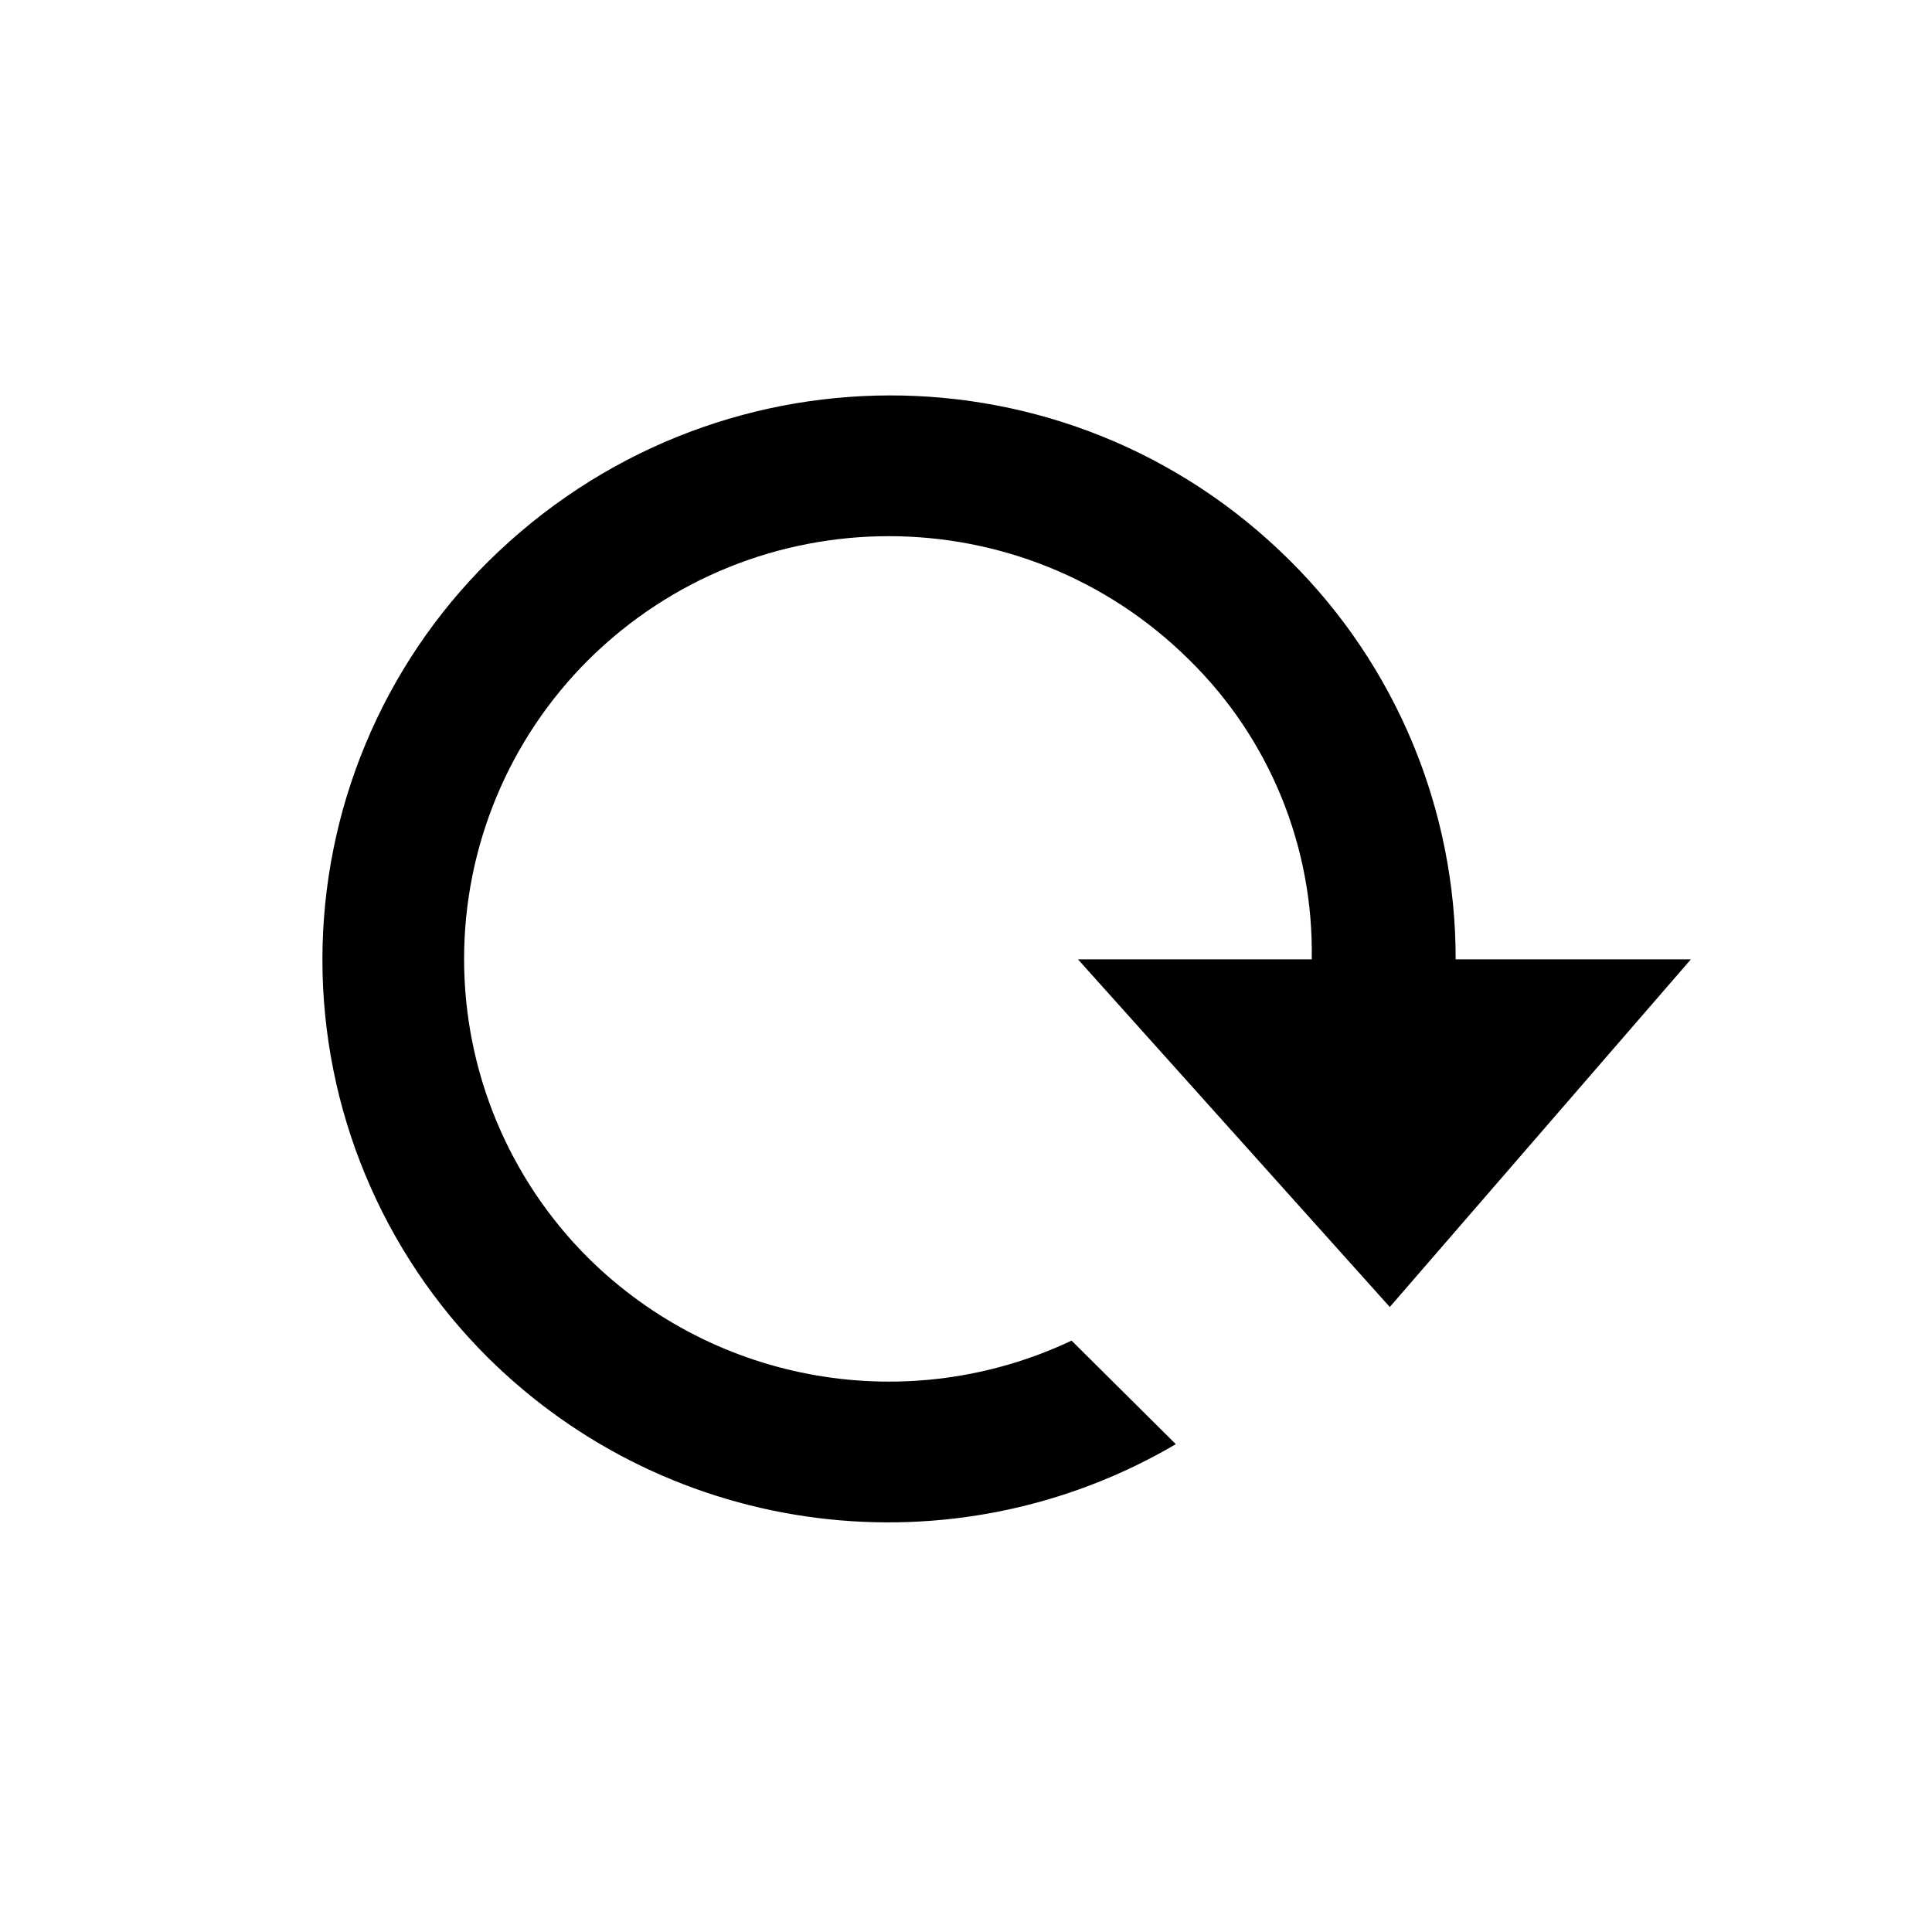
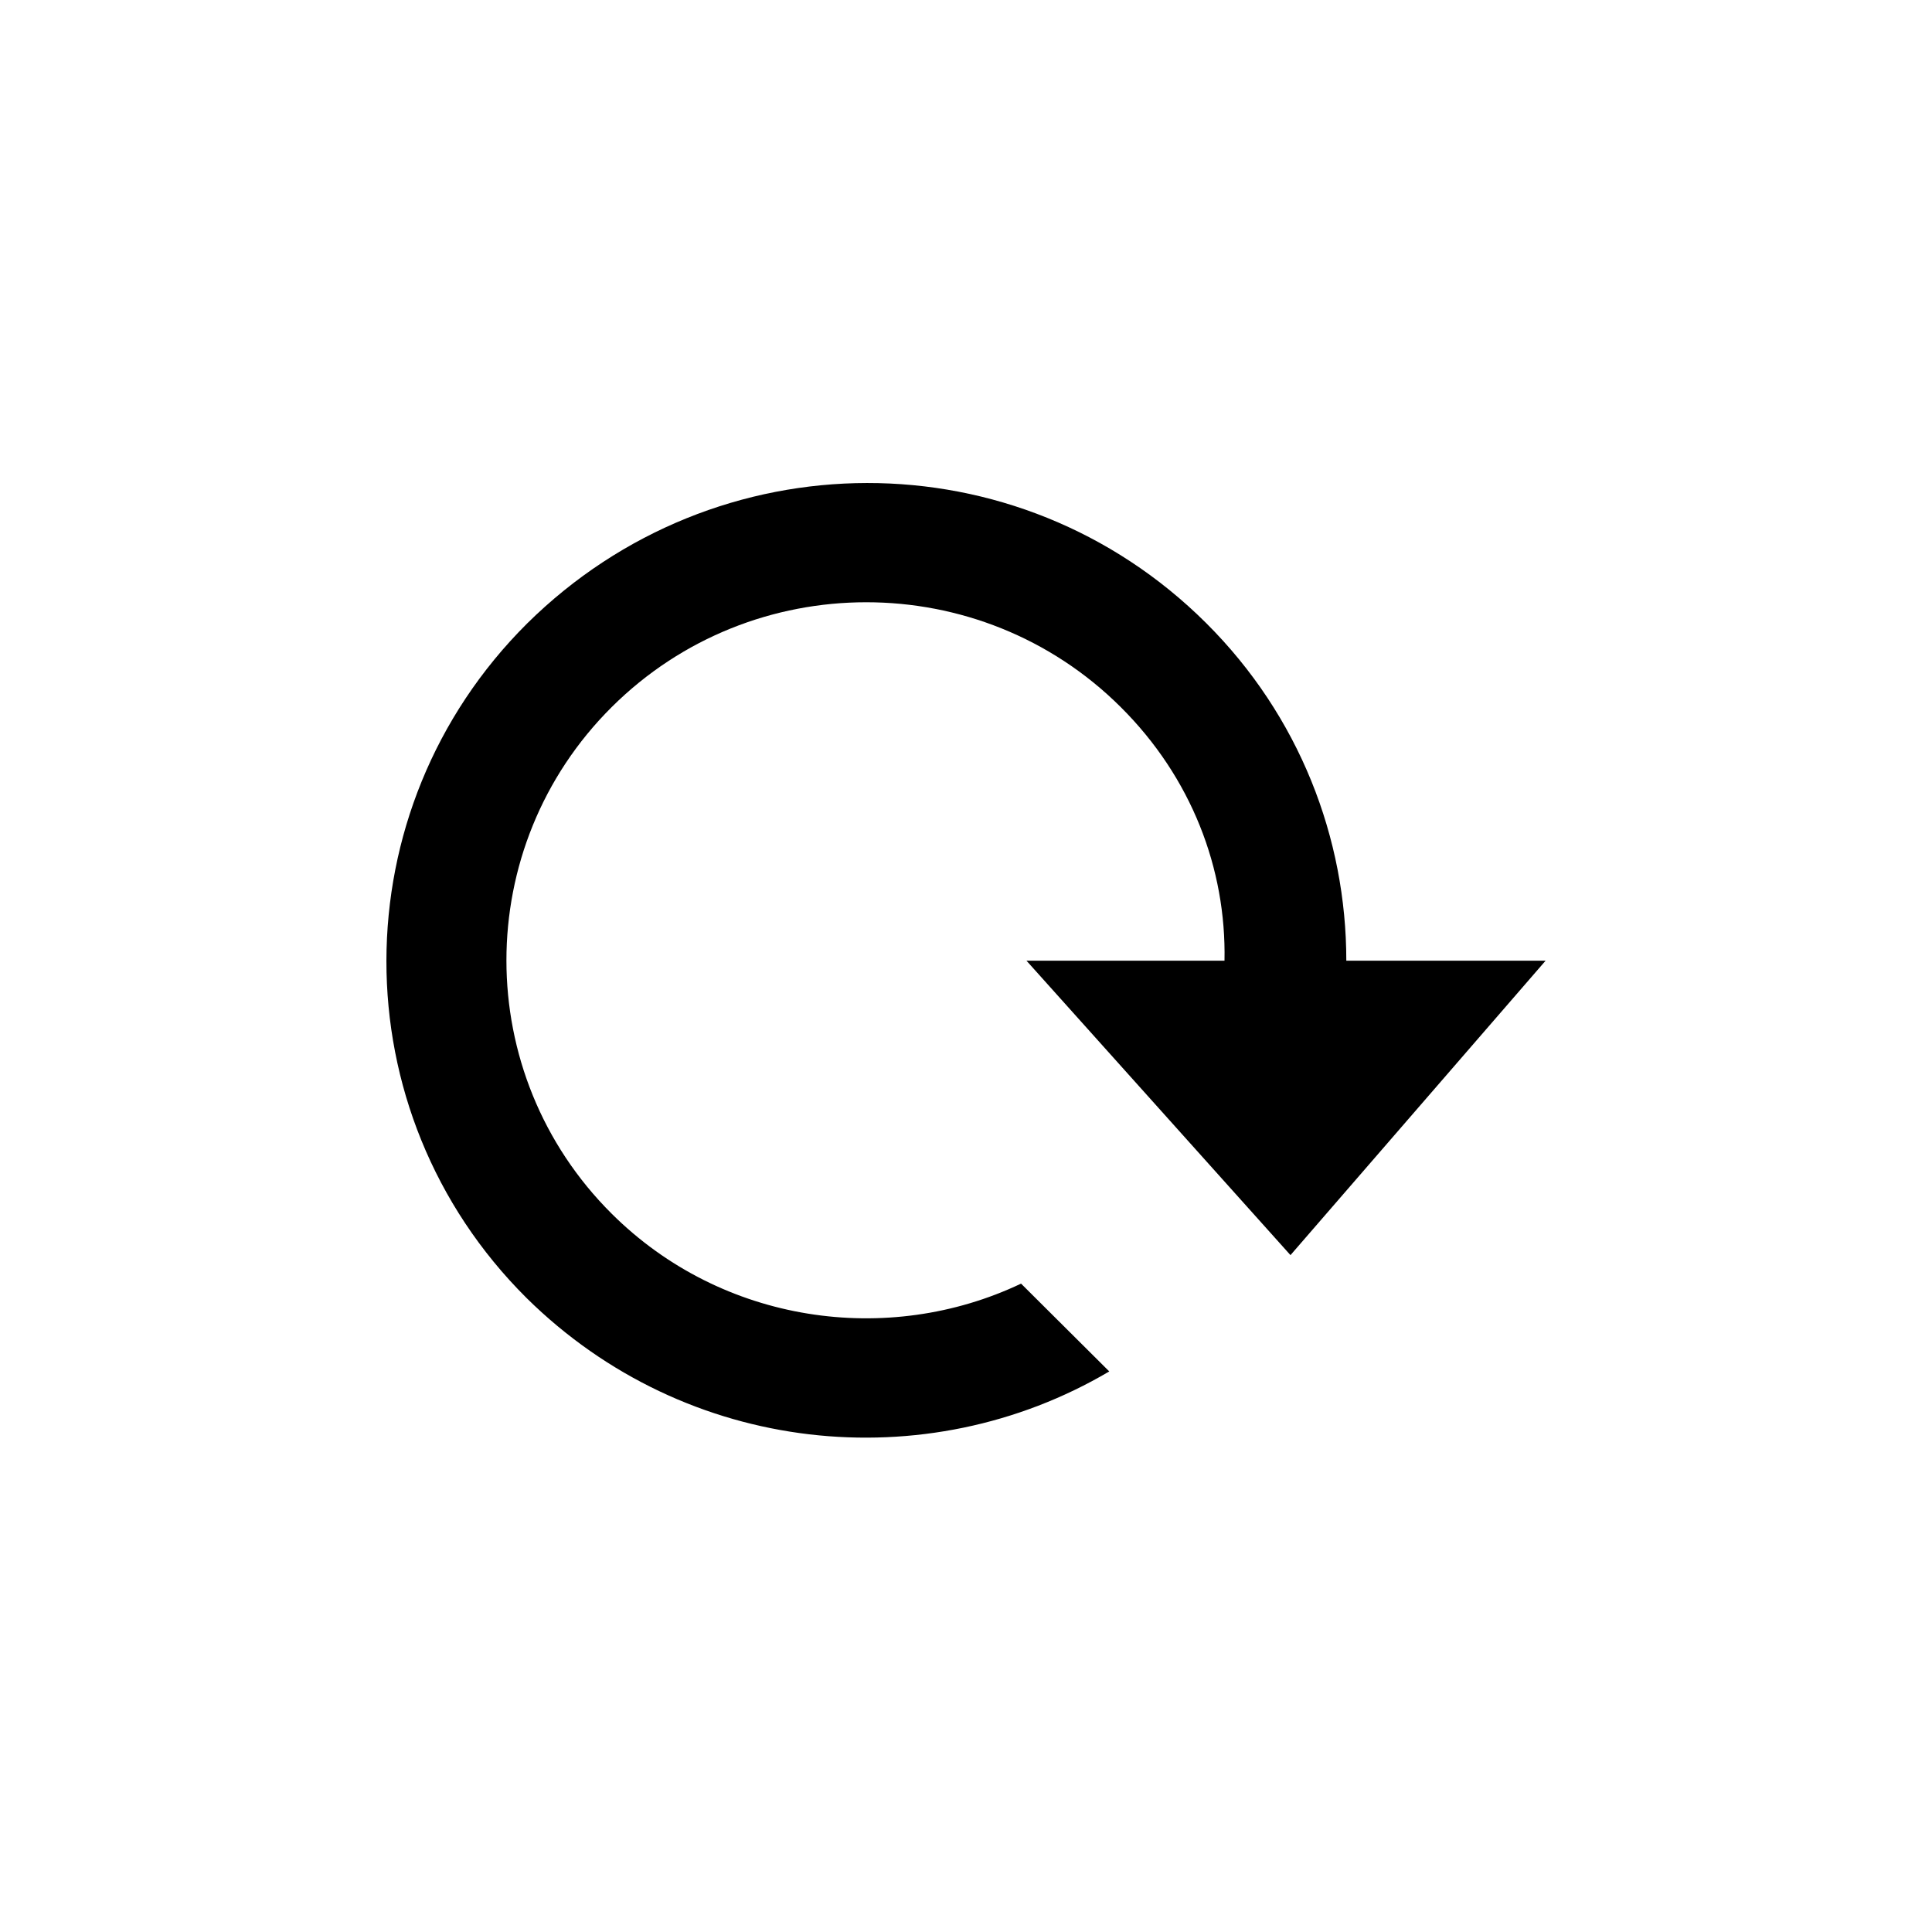
- <svg xmlns="http://www.w3.org/2000/svg" viewBox="0 0 20 20">
-   <path d="M15.069 9.931h2.435l-3.117 3.599-3.228-3.599h2.42a4.234 4.234 0 00-1.268-3.1 4.417 4.417 0 00-6.22 0 4.369 4.369 0 000 6.193 4.425 4.425 0 005.002.854l1.079 1.072a5.884 5.884 0 01-7.122-.897 5.808 5.808 0 01.007-8.243c2.31-2.284 6-2.291 8.295-.008a5.805 5.805 0 011.717 4.13z" fill="#000" fill-rule="evenodd" />
+ <svg xmlns="http://www.w3.org/2000/svg" width="20px" height="20px" viewBox="0 0 20 20" version="1.1">
+   <g id="Tools/reset" stroke="none" stroke-width="1" fill="none" fill-rule="evenodd">
+     <path d="M13.937,9.945 L16,9.945 L13.359,12.993 L10.626,9.945 L12.676,9.945 C12.695,8.993 12.334,8.048 11.601,7.319 C10.148,5.873 7.787,5.873 6.333,7.319 C4.879,8.765 4.879,11.119 6.333,12.565 C7.476,13.702 9.191,13.943 10.57,13.288 L11.483,14.197 C9.588,15.315 7.103,15.068 5.451,13.437 C3.512,11.509 3.519,8.382 5.457,6.454 C7.414,4.52 10.539,4.513 12.484,6.448 C13.453,7.412 13.937,8.678 13.937,9.945 Z" id="Path" fill="#000000" />
+   </g>
</svg>
